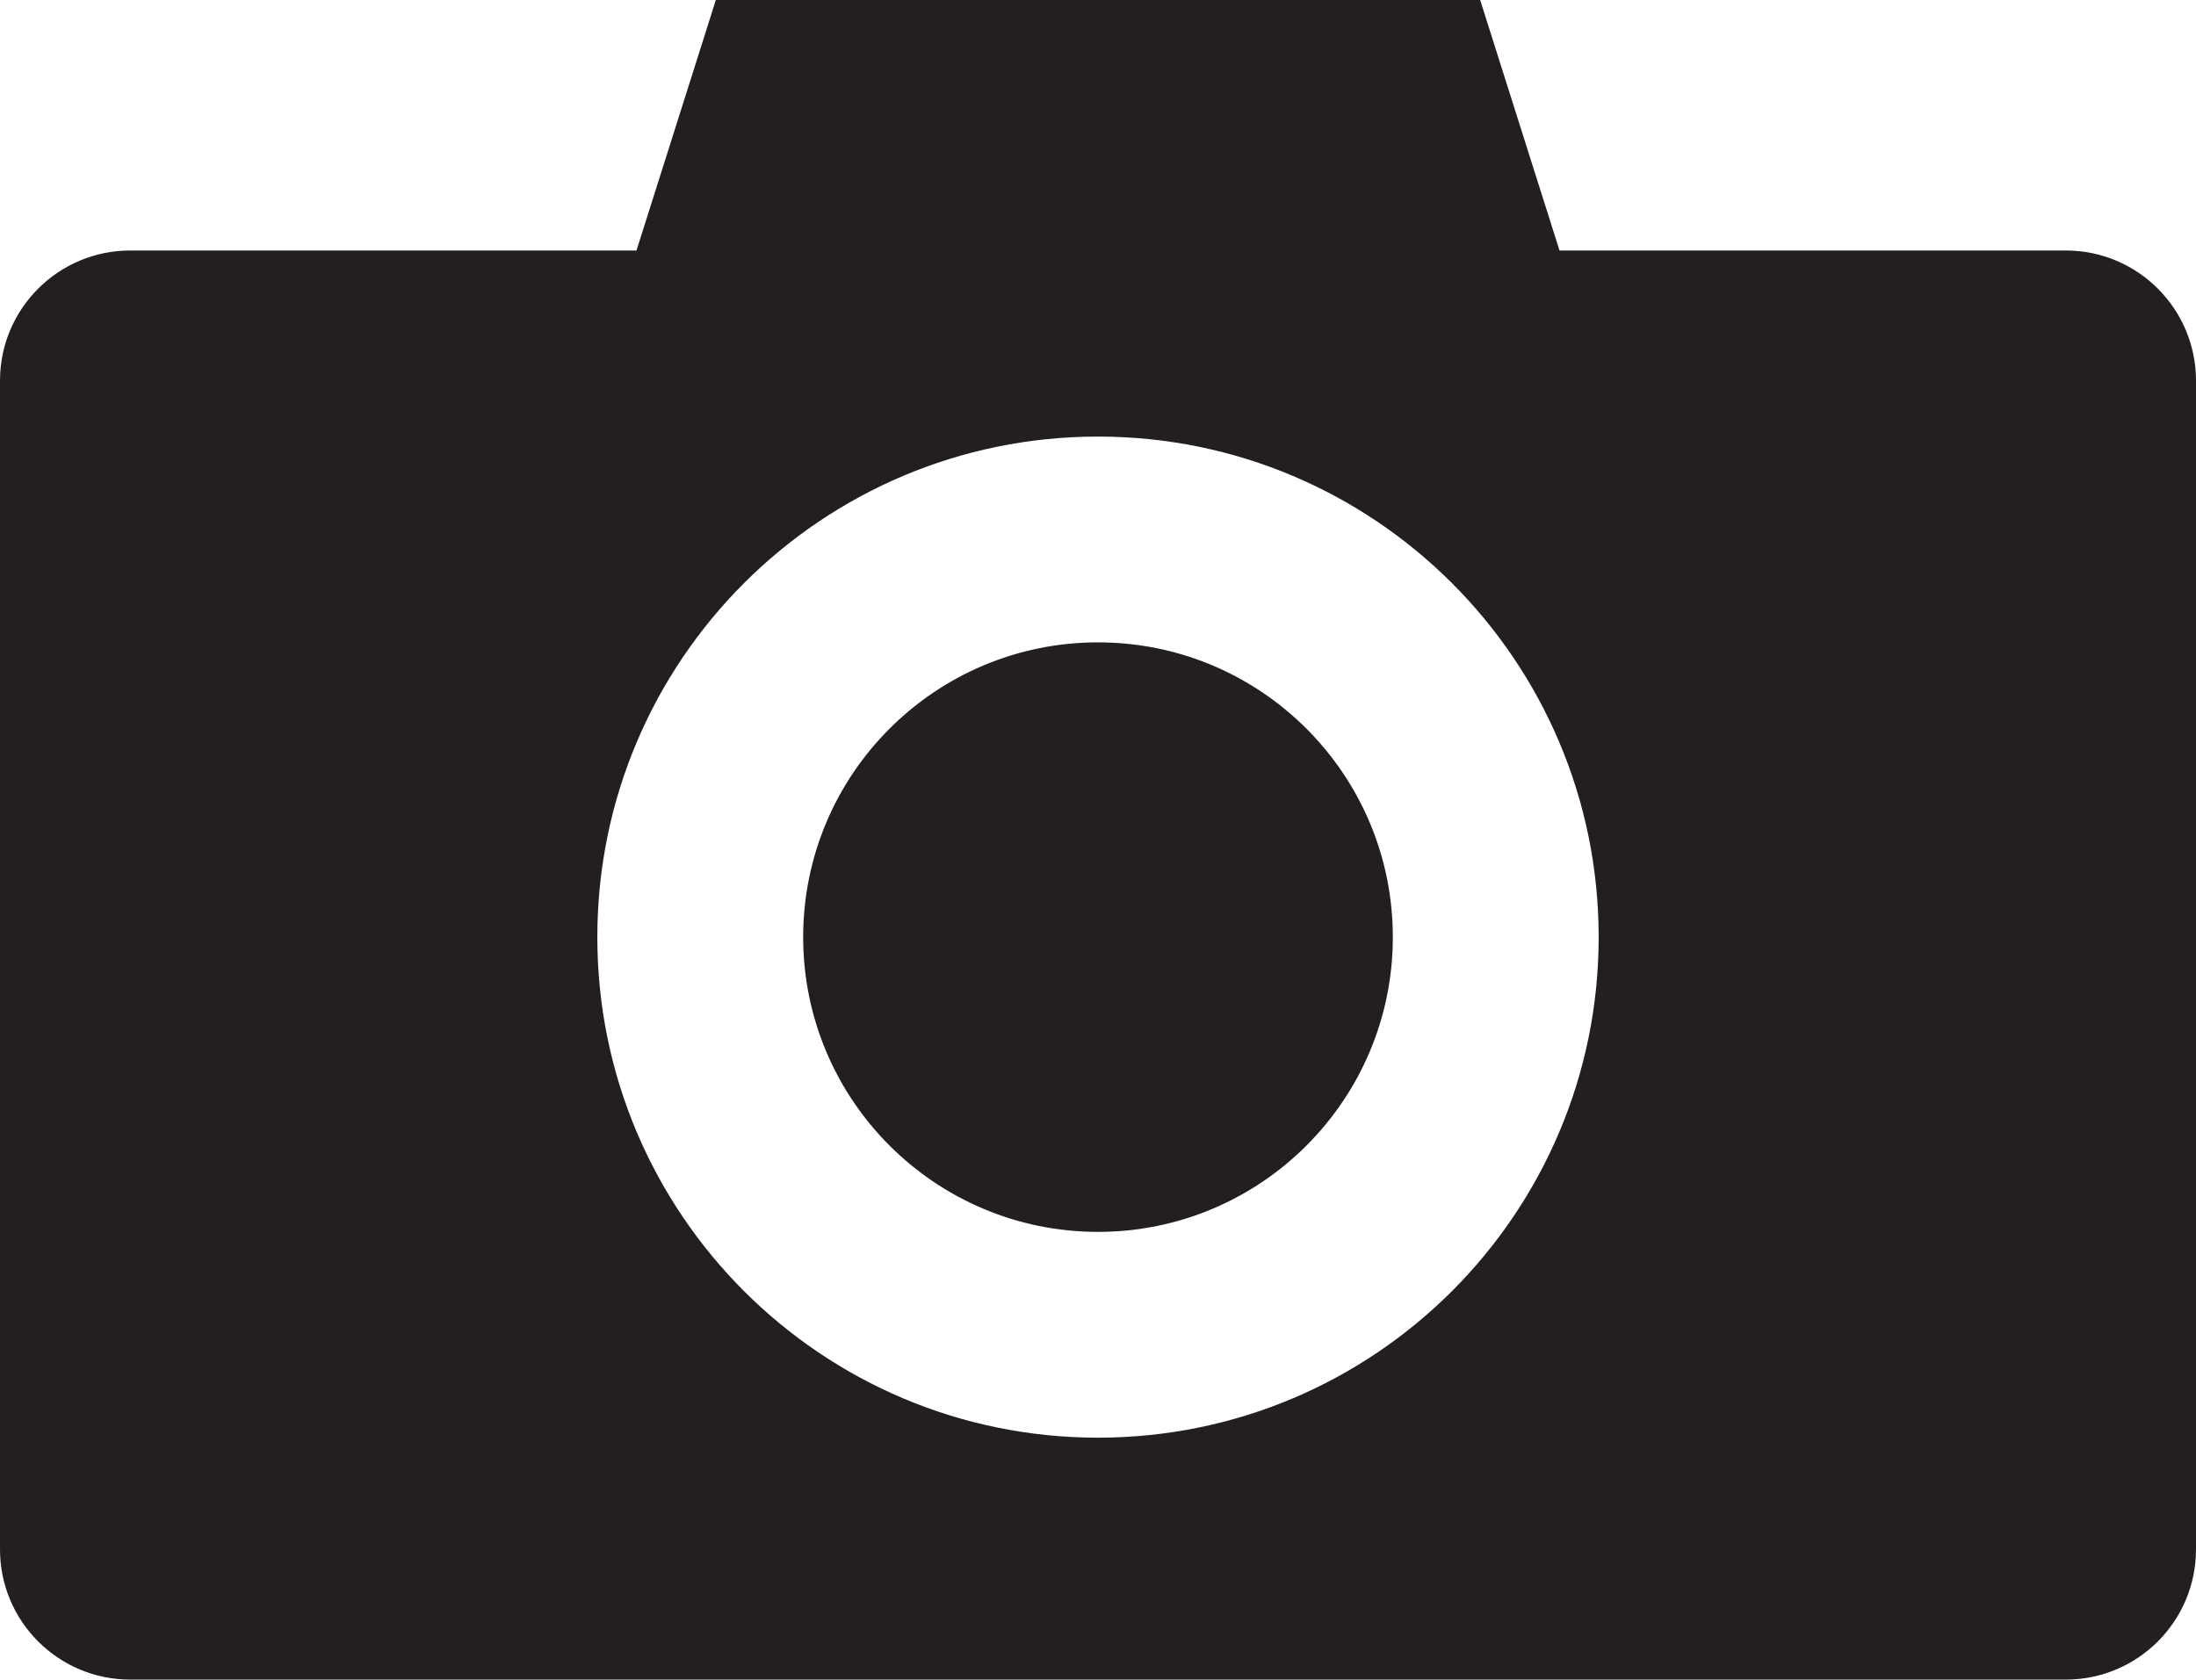
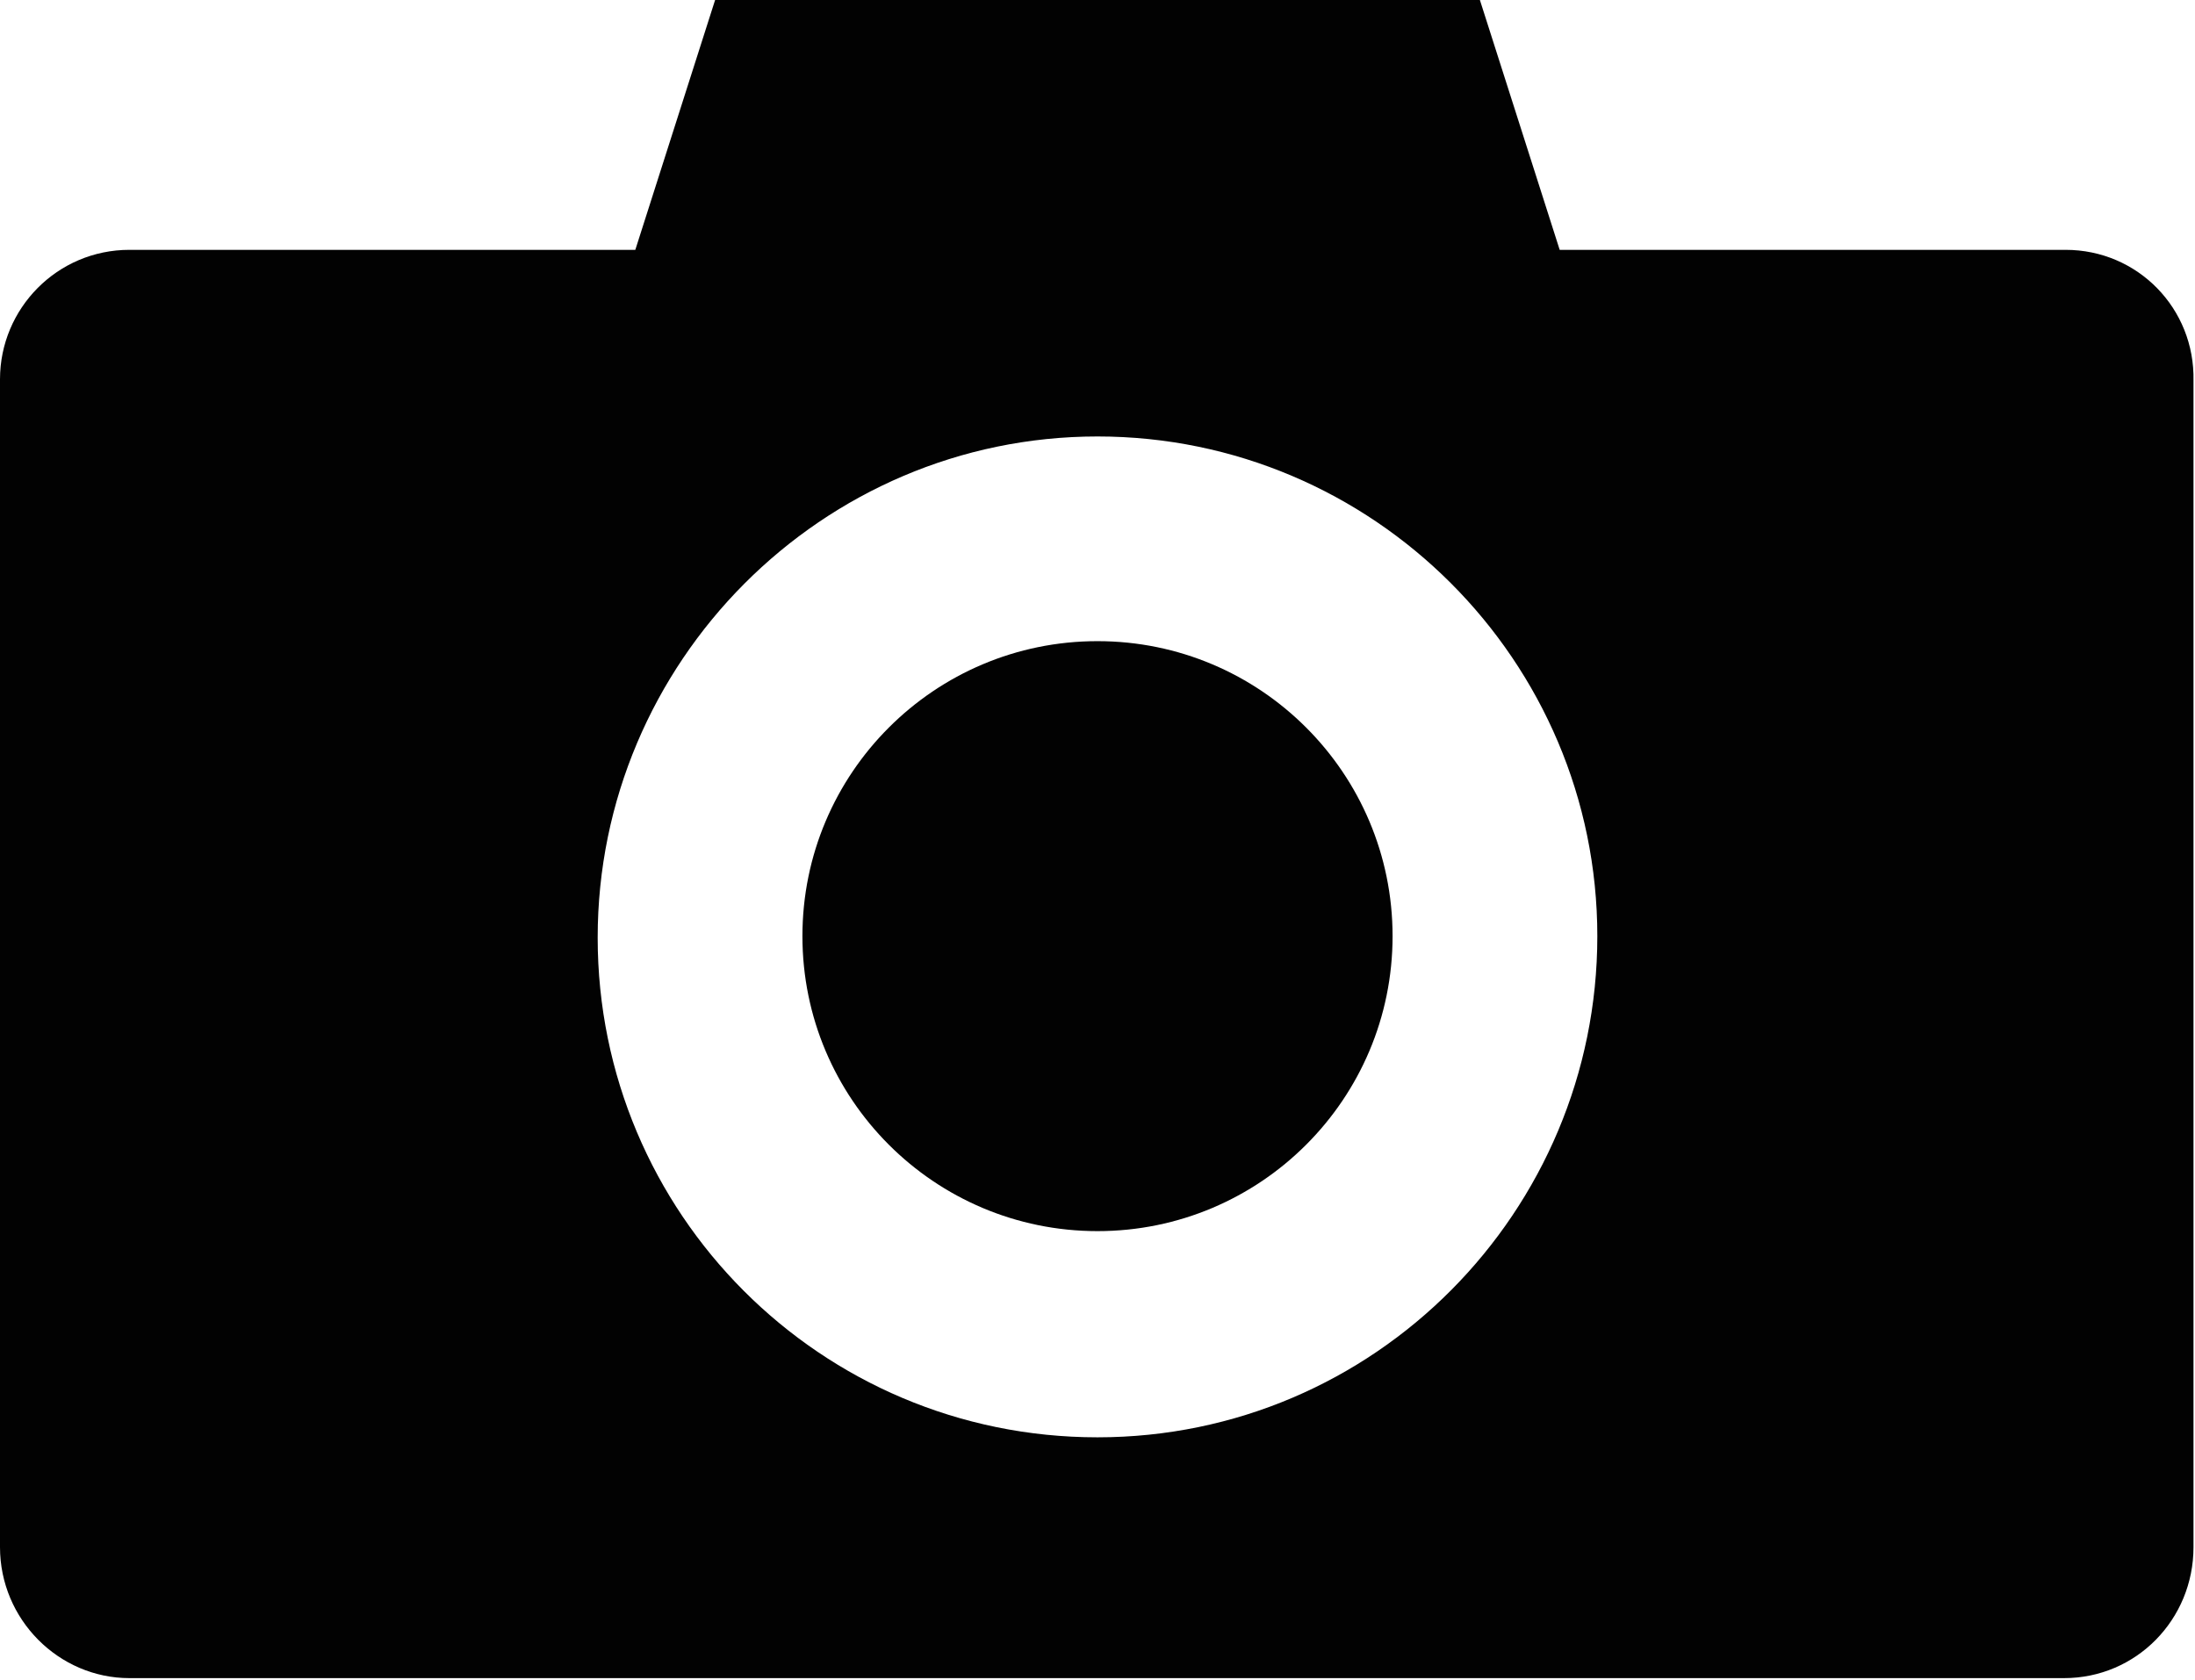
- <svg xmlns="http://www.w3.org/2000/svg" viewBox="0 0 145.84 111.57">
-   <defs>
-     <style>.cls-1{fill:#231f20;}</style>
-   </defs>
-   <g id="Layer_2" data-name="Layer 2">
-     <g id="Layer_1-2" data-name="Layer 1">
-       <circle class="cls-1" cx="72.92" cy="62.25" r="19.58" />
-       <path class="cls-1" d="M137.19,16.64H103.57L98.3,0H47.54L42.27,16.64H8.65A8.65,8.65,0,0,0,0,25.29v77.63a8.65,8.65,0,0,0,8.65,8.65H137.19a8.65,8.65,0,0,0,8.65-8.65V25.29A8.65,8.65,0,0,0,137.19,16.64ZM72.92,95.5a33.25,33.25,0,1,1,33.25-33.25A33.25,33.25,0,0,1,72.92,95.5Z" />
+ <svg xmlns="http://www.w3.org/2000/svg" version="1.1" id="Layer_1" x="0px" y="0px" viewBox="0 0 145.8 111.6" style="enable-background:new 0 0 145.8 111.6;" xml:space="preserve">
+   <style type="text/css">
+ 	.st0{fill:#020202;}
+ </style>
+   <g id="Layer_2">
+     <g id="Layer_1-2">
+       <circle class="st0" cx="72.9" cy="62.2" r="19.6" />
+       <path class="st0" d="M137.2,16.6h-33.6L98.3,0H47.5l-5.3,16.6H8.6c-4.8,0-8.6,3.9-8.6,8.6c0,0,0,0,0,0v77.6c0,4.8,3.9,8.7,8.6,8.7    c0,0,0,0,0,0h128.5c4.8,0,8.6-3.9,8.6-8.7V25.3C145.8,20.5,142,16.6,137.2,16.6z M72.9,95.5c-18.4,0-33.2-14.9-33.2-33.2    S54.6,29,72.9,29s33.2,14.9,33.2,33.2S91.3,95.5,72.9,95.5z" />
    </g>
  </g>
</svg>
